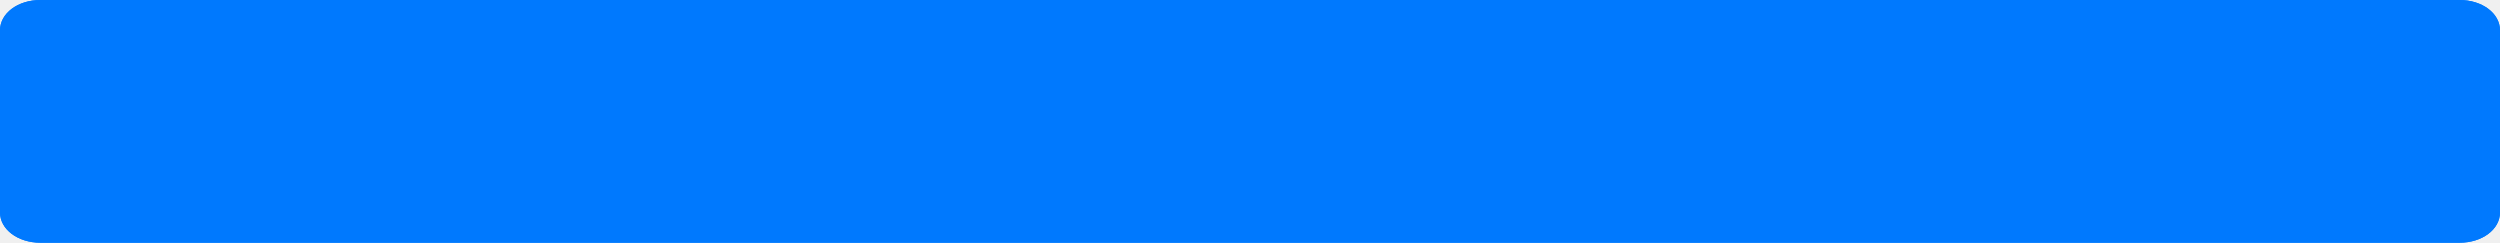
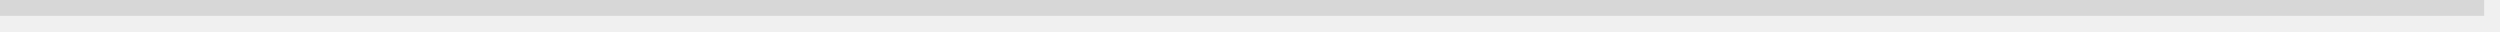
- <svg xmlns="http://www.w3.org/2000/svg" version="1.1" width="309px" height="30px">
-   <defs>
-     <mask fill="white" id="clip21">
-       <path d="M 0 26.25  L 0 3.75  C 0 1.65  2.2 0  5 0  L 167.545 0  L 304 0  C 306.8 0  309 1.65  309 3.75  L 309 26.25  C 309 28.35  306.8 30  304 30  L 5 30  C 2.2 30  0 28.35  0 26.25  Z " fill-rule="evenodd" />
-     </mask>
-   </defs>
-   <g transform="matrix(1 0 0 1 -213 -272 )">
-     <path d="M 0 26.25  L 0 3.75  C 0 1.65  2.2 0  5 0  L 167.545 0  L 304 0  C 306.8 0  309 1.65  309 3.75  L 309 26.25  C 309 28.35  306.8 30  304 30  L 5 30  C 2.2 30  0 28.35  0 26.25  Z " fill-rule="nonzero" fill="#0079fe" stroke="none" transform="matrix(1 0 0 1 213 272 )" />
-     <path d="M 0 26.25  L 0 3.75  C 0 1.65  2.2 0  5 0  L 167.545 0  L 304 0  C 306.8 0  309 1.65  309 3.75  L 309 26.25  C 309 28.35  306.8 30  304 30  L 5 30  C 2.2 30  0 28.35  0 26.25  Z " stroke-width="2" stroke="#0079fe" fill="none" transform="matrix(1 0 0 1 213 272 )" mask="url(#clip21)" />
+ <svg xmlns="http://www.w3.org/2000/svg" version="1.1" width="158px" height="2px">
+   <g transform="matrix(1 0 0 1 -365 -342 )">
+     <path d="M 365 342.5  L 522 342.5  " stroke-width="1" stroke="#d7d7d7" fill="none" />
  </g>
</svg>
